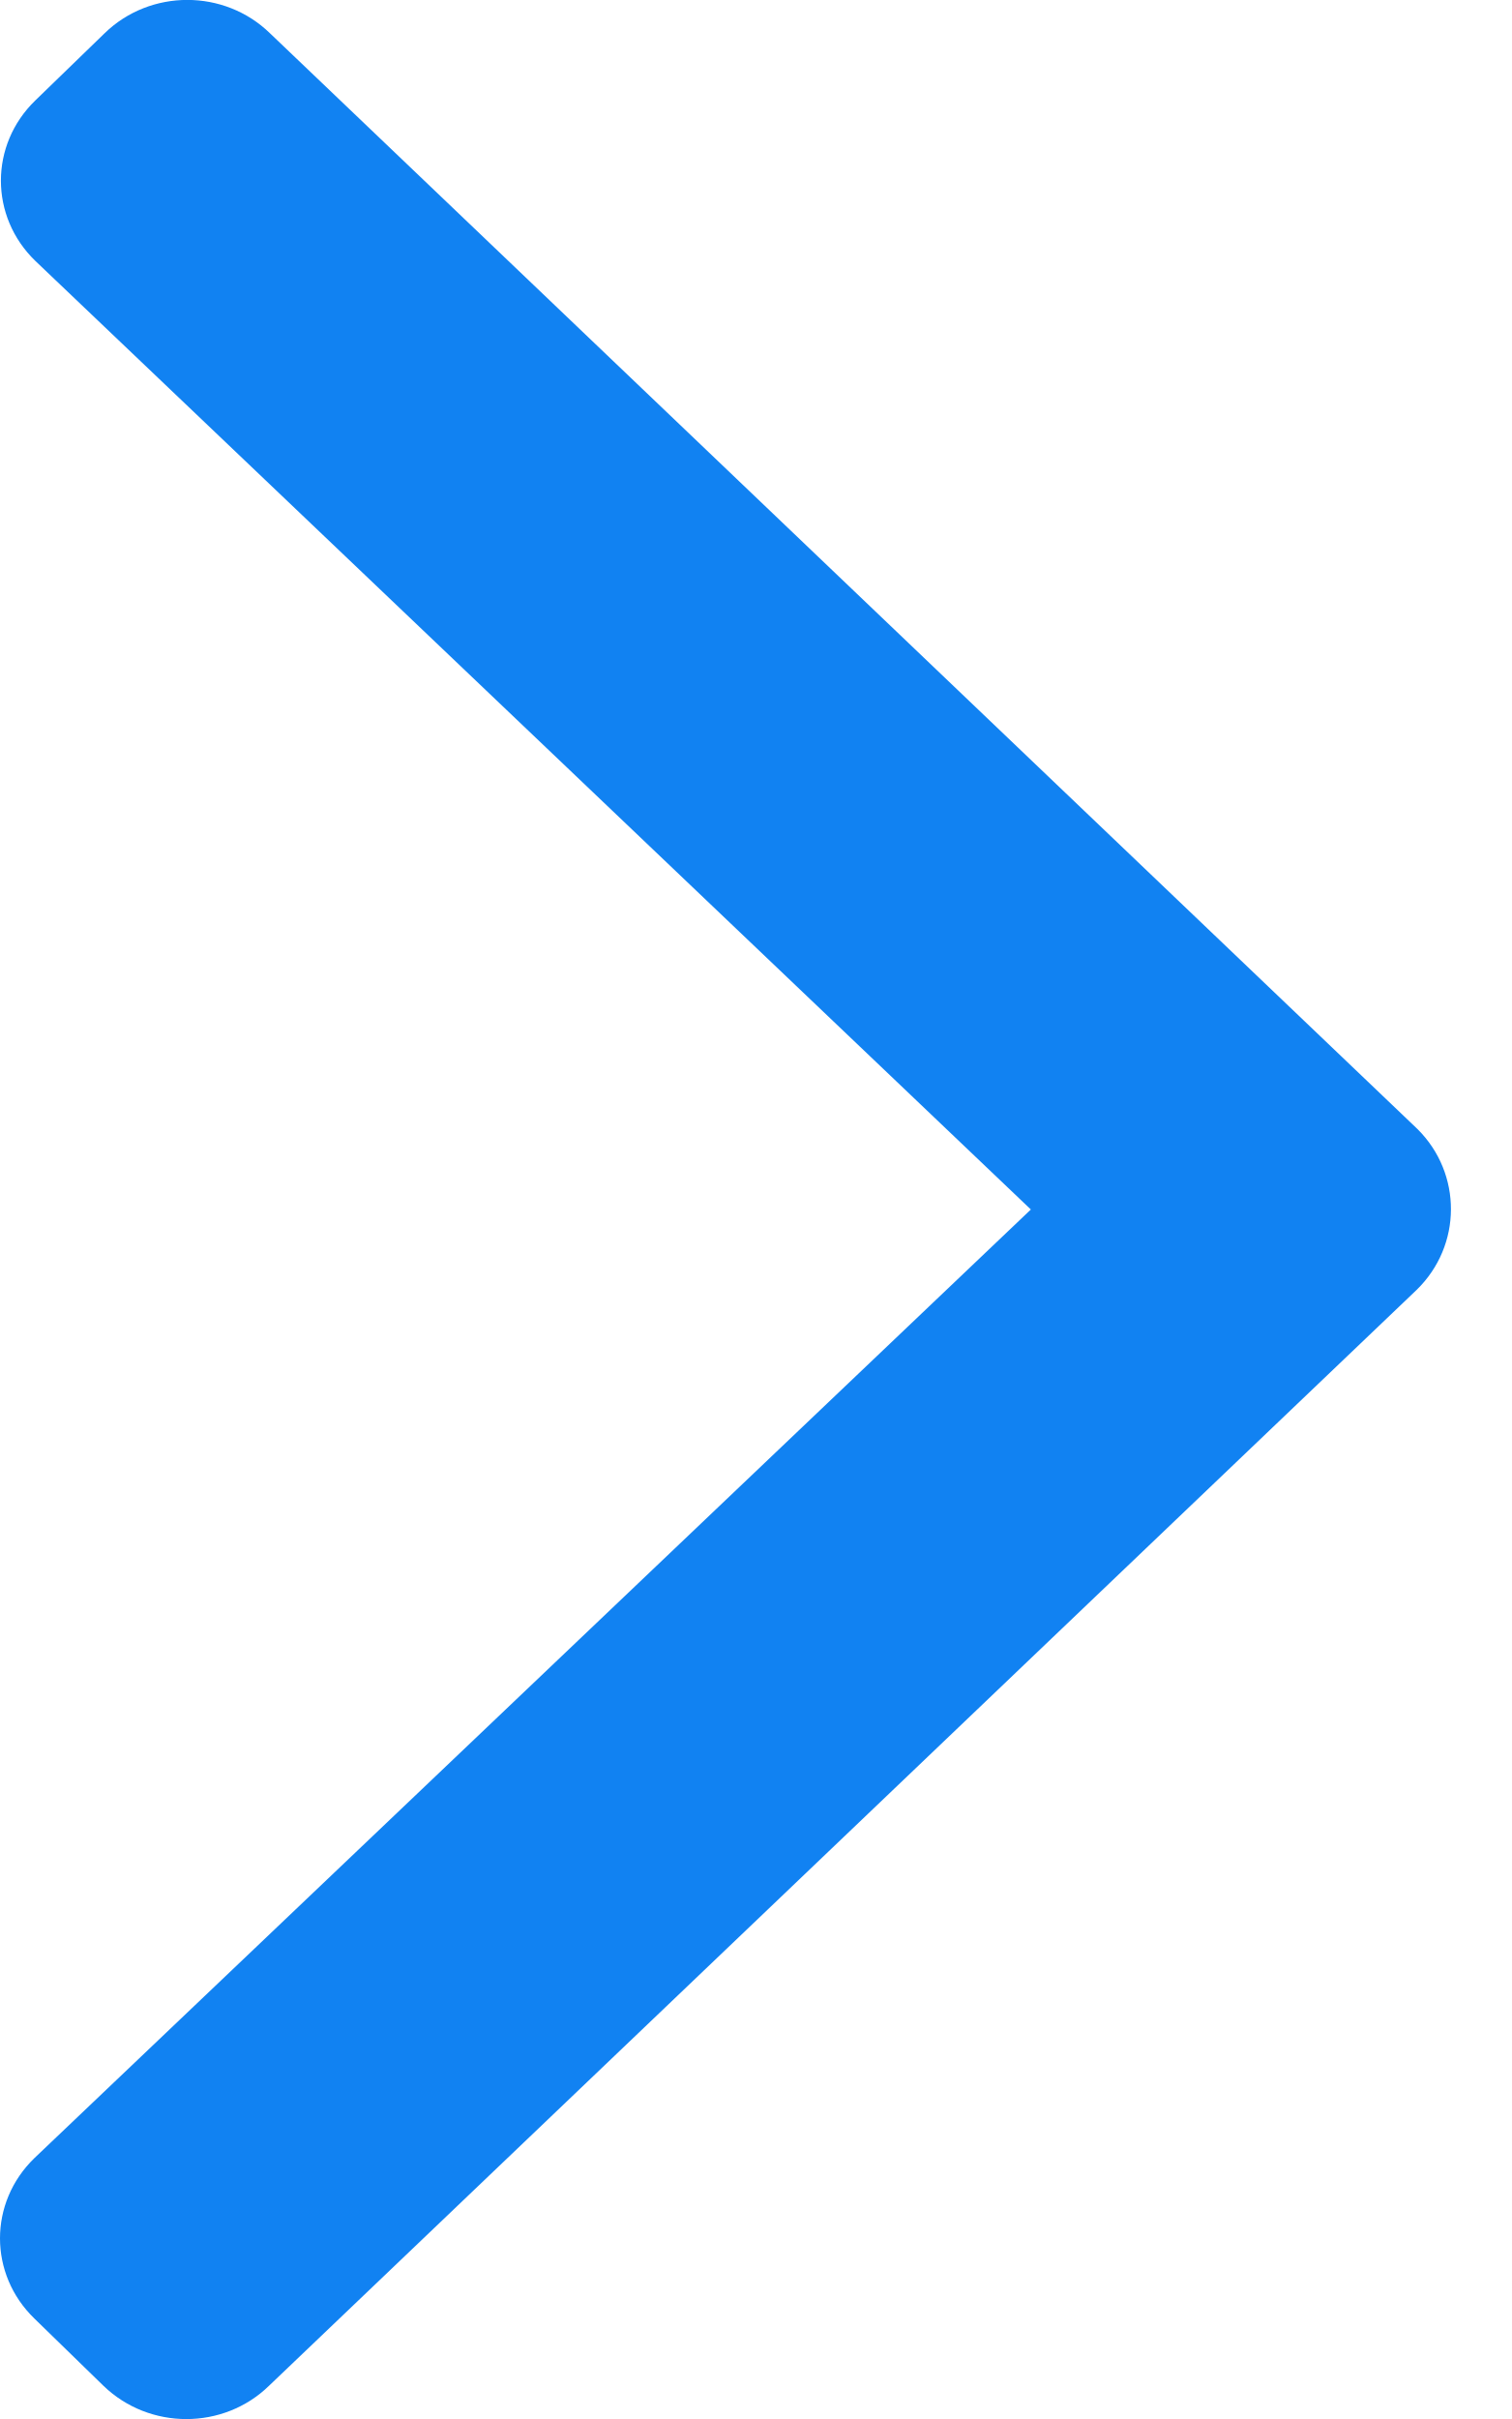
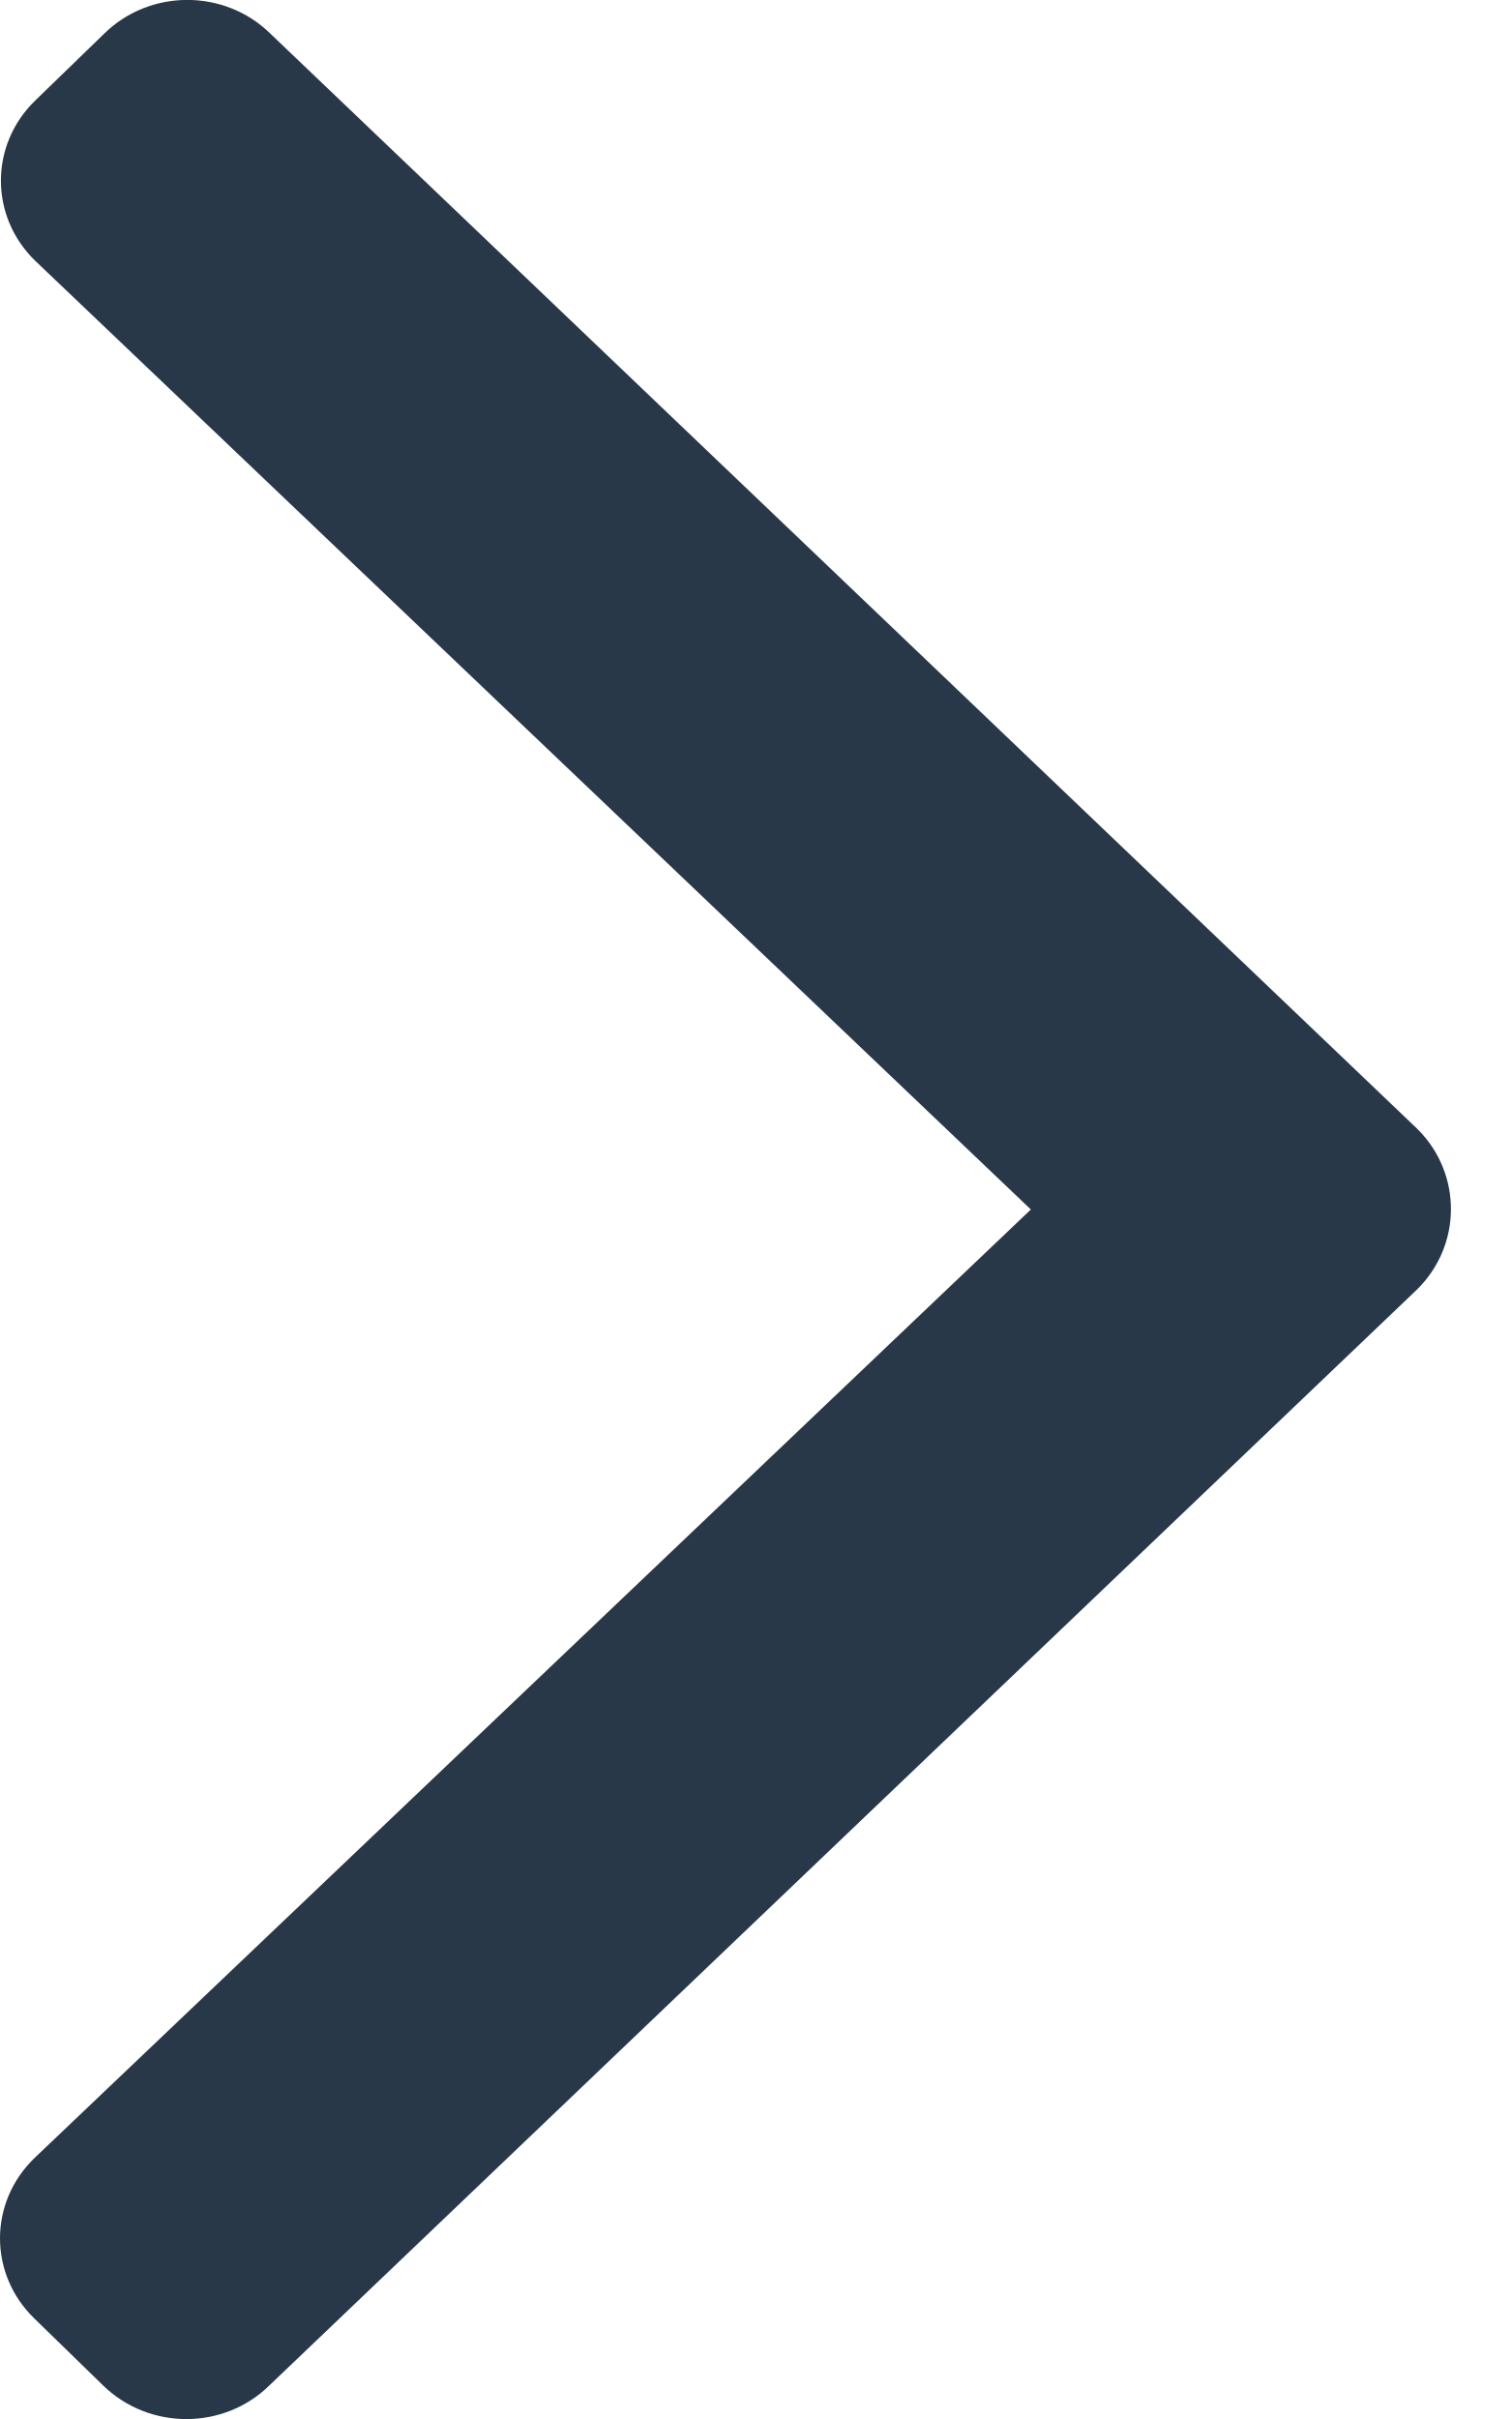
<svg xmlns="http://www.w3.org/2000/svg" width="5" height="8" viewBox="0 0 5 8" fill="none">
-   <path d="M4.686 4.266L0.89 7.89C0.739 8.037 0.494 8.037 0.342 7.89L0.114 7.668C-0.038 7.521 -0.038 7.284 0.114 7.137L3.41 4L0.117 0.863C-0.035 0.716 -0.035 0.479 0.117 0.332L0.346 0.11C0.497 -0.037 0.742 -0.037 0.893 0.11L4.689 3.734C4.837 3.881 4.837 4.119 4.686 4.266Z" fill="#1182F2" />
+   <path d="M4.686 4.266L0.89 7.89C0.739 8.037 0.494 8.037 0.342 7.89L0.114 7.668C-0.038 7.521 -0.038 7.284 0.114 7.137L3.41 4L0.117 0.863C-0.035 0.716 -0.035 0.479 0.117 0.332L0.346 0.11C0.497 -0.037 0.742 -0.037 0.893 0.11L4.689 3.734C4.837 3.881 4.837 4.119 4.686 4.266Z" fill="#283848" />
</svg>
